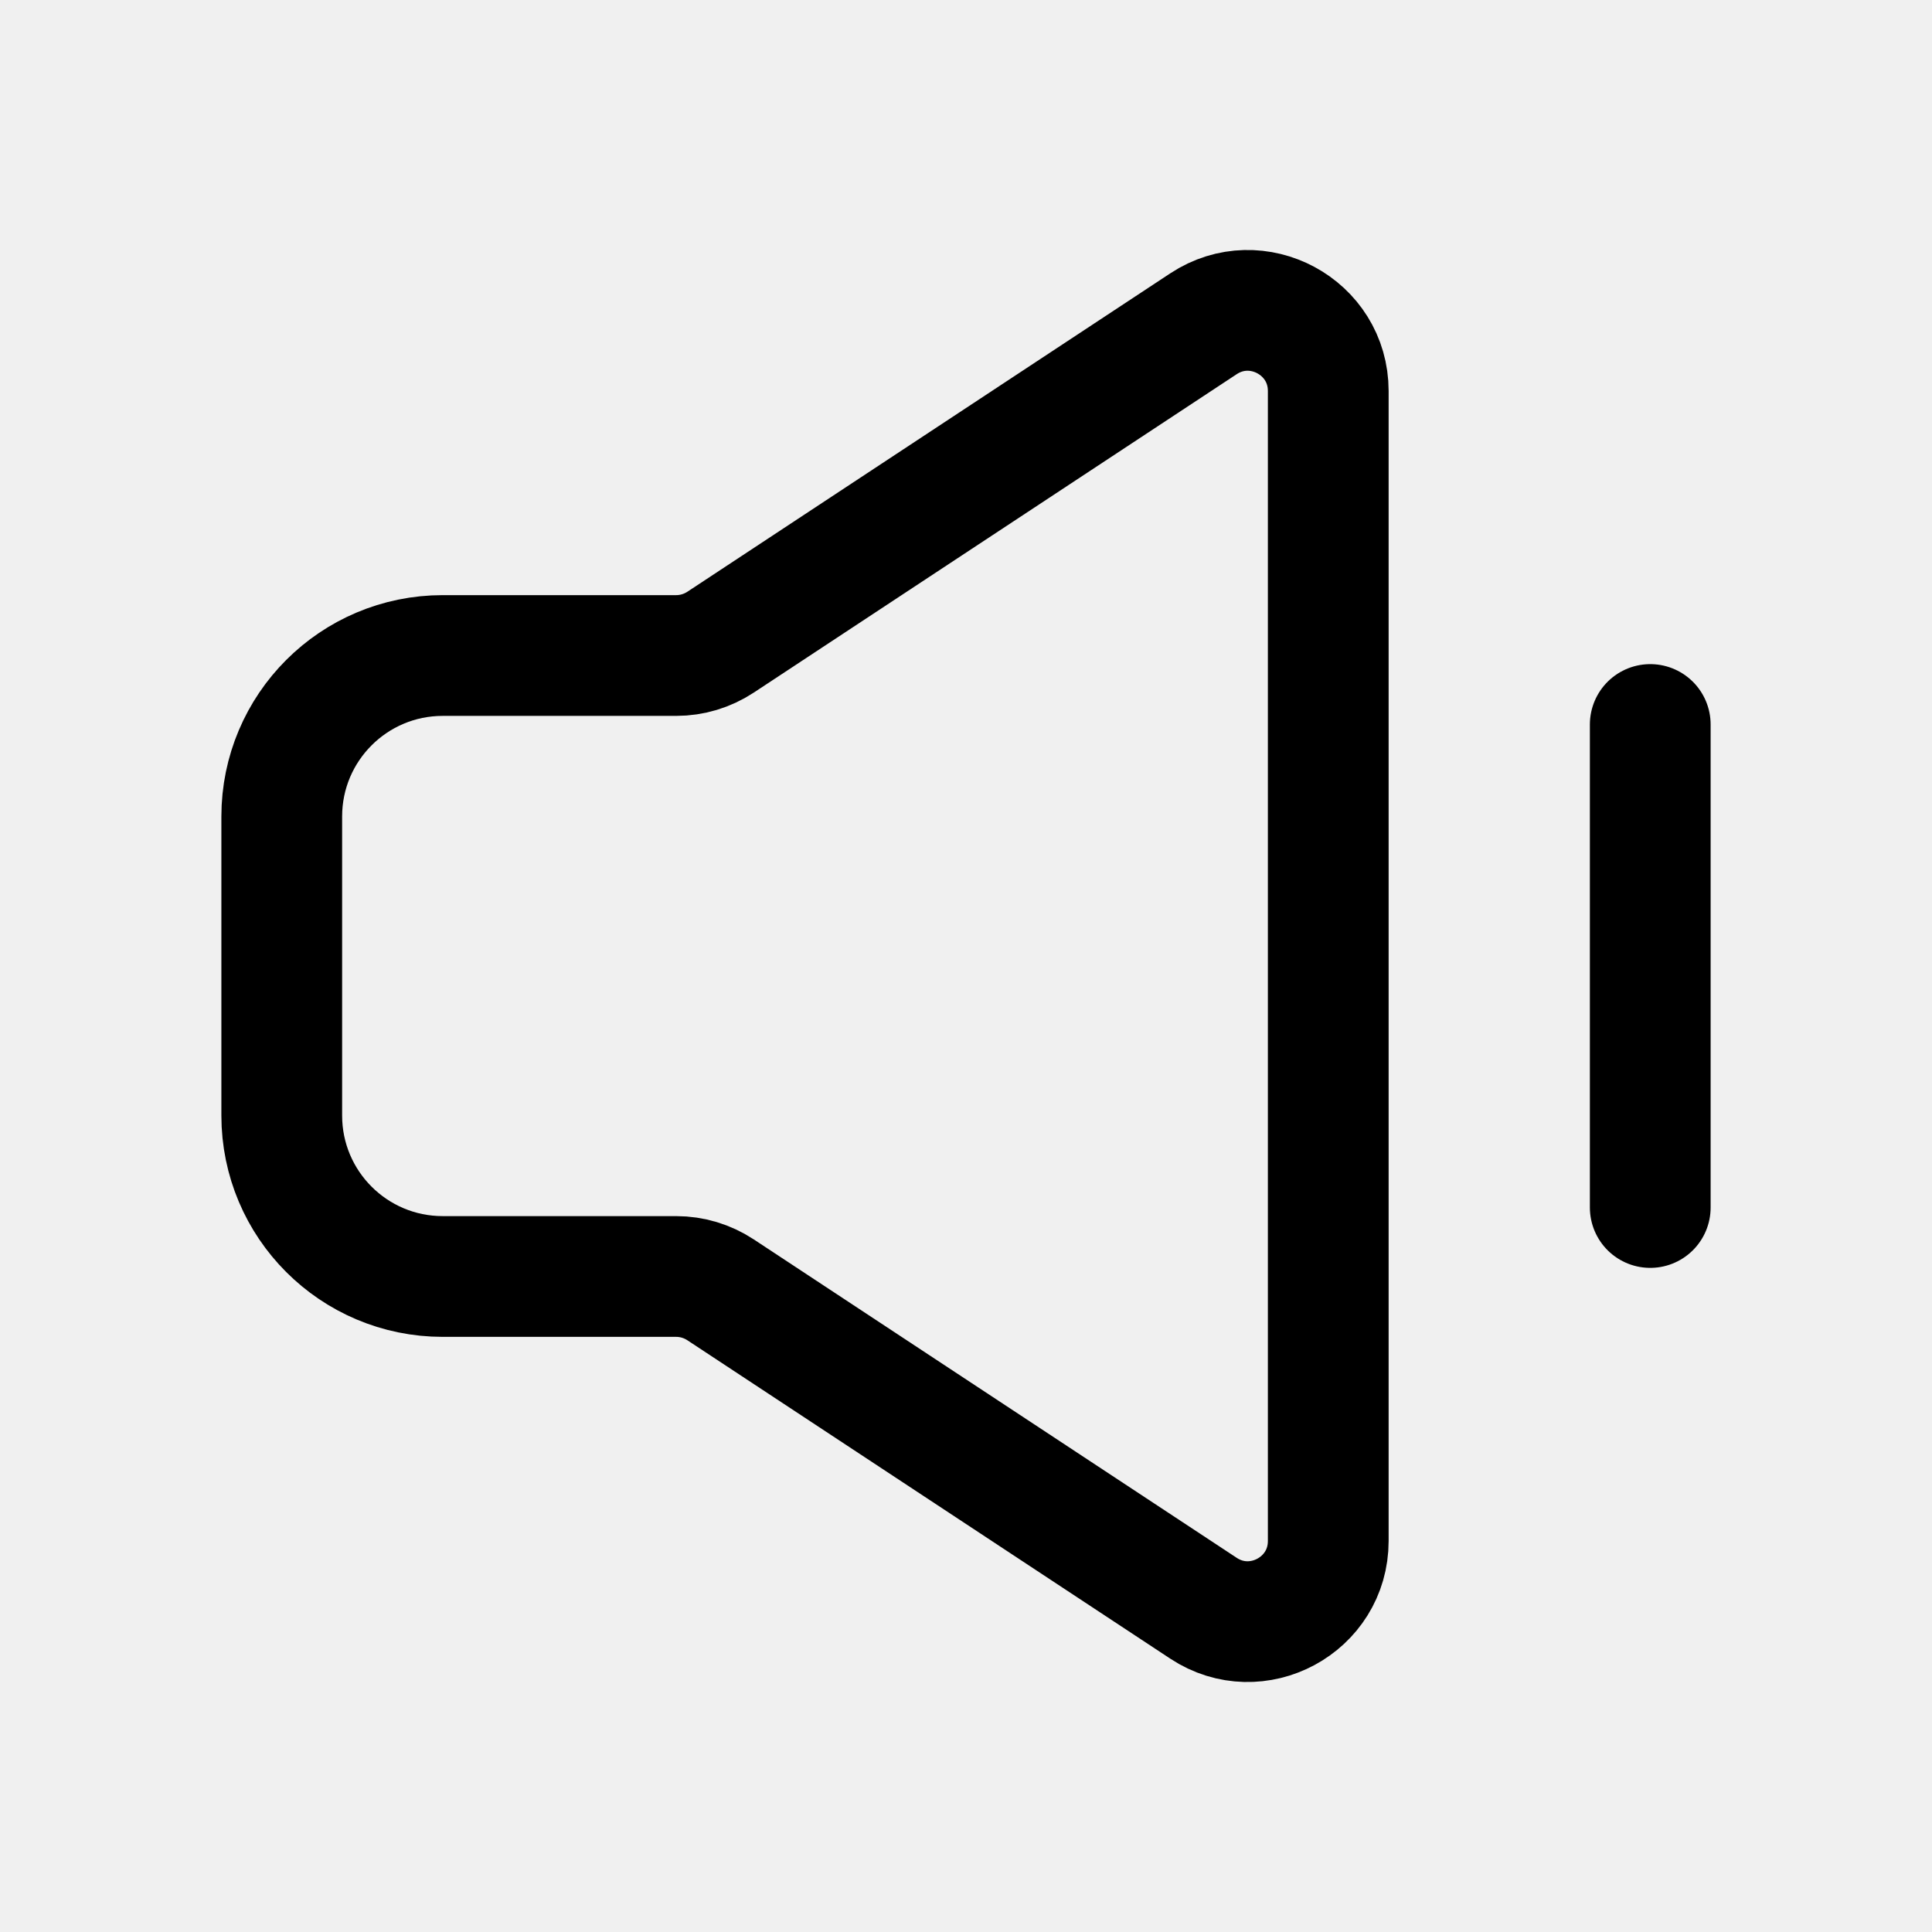
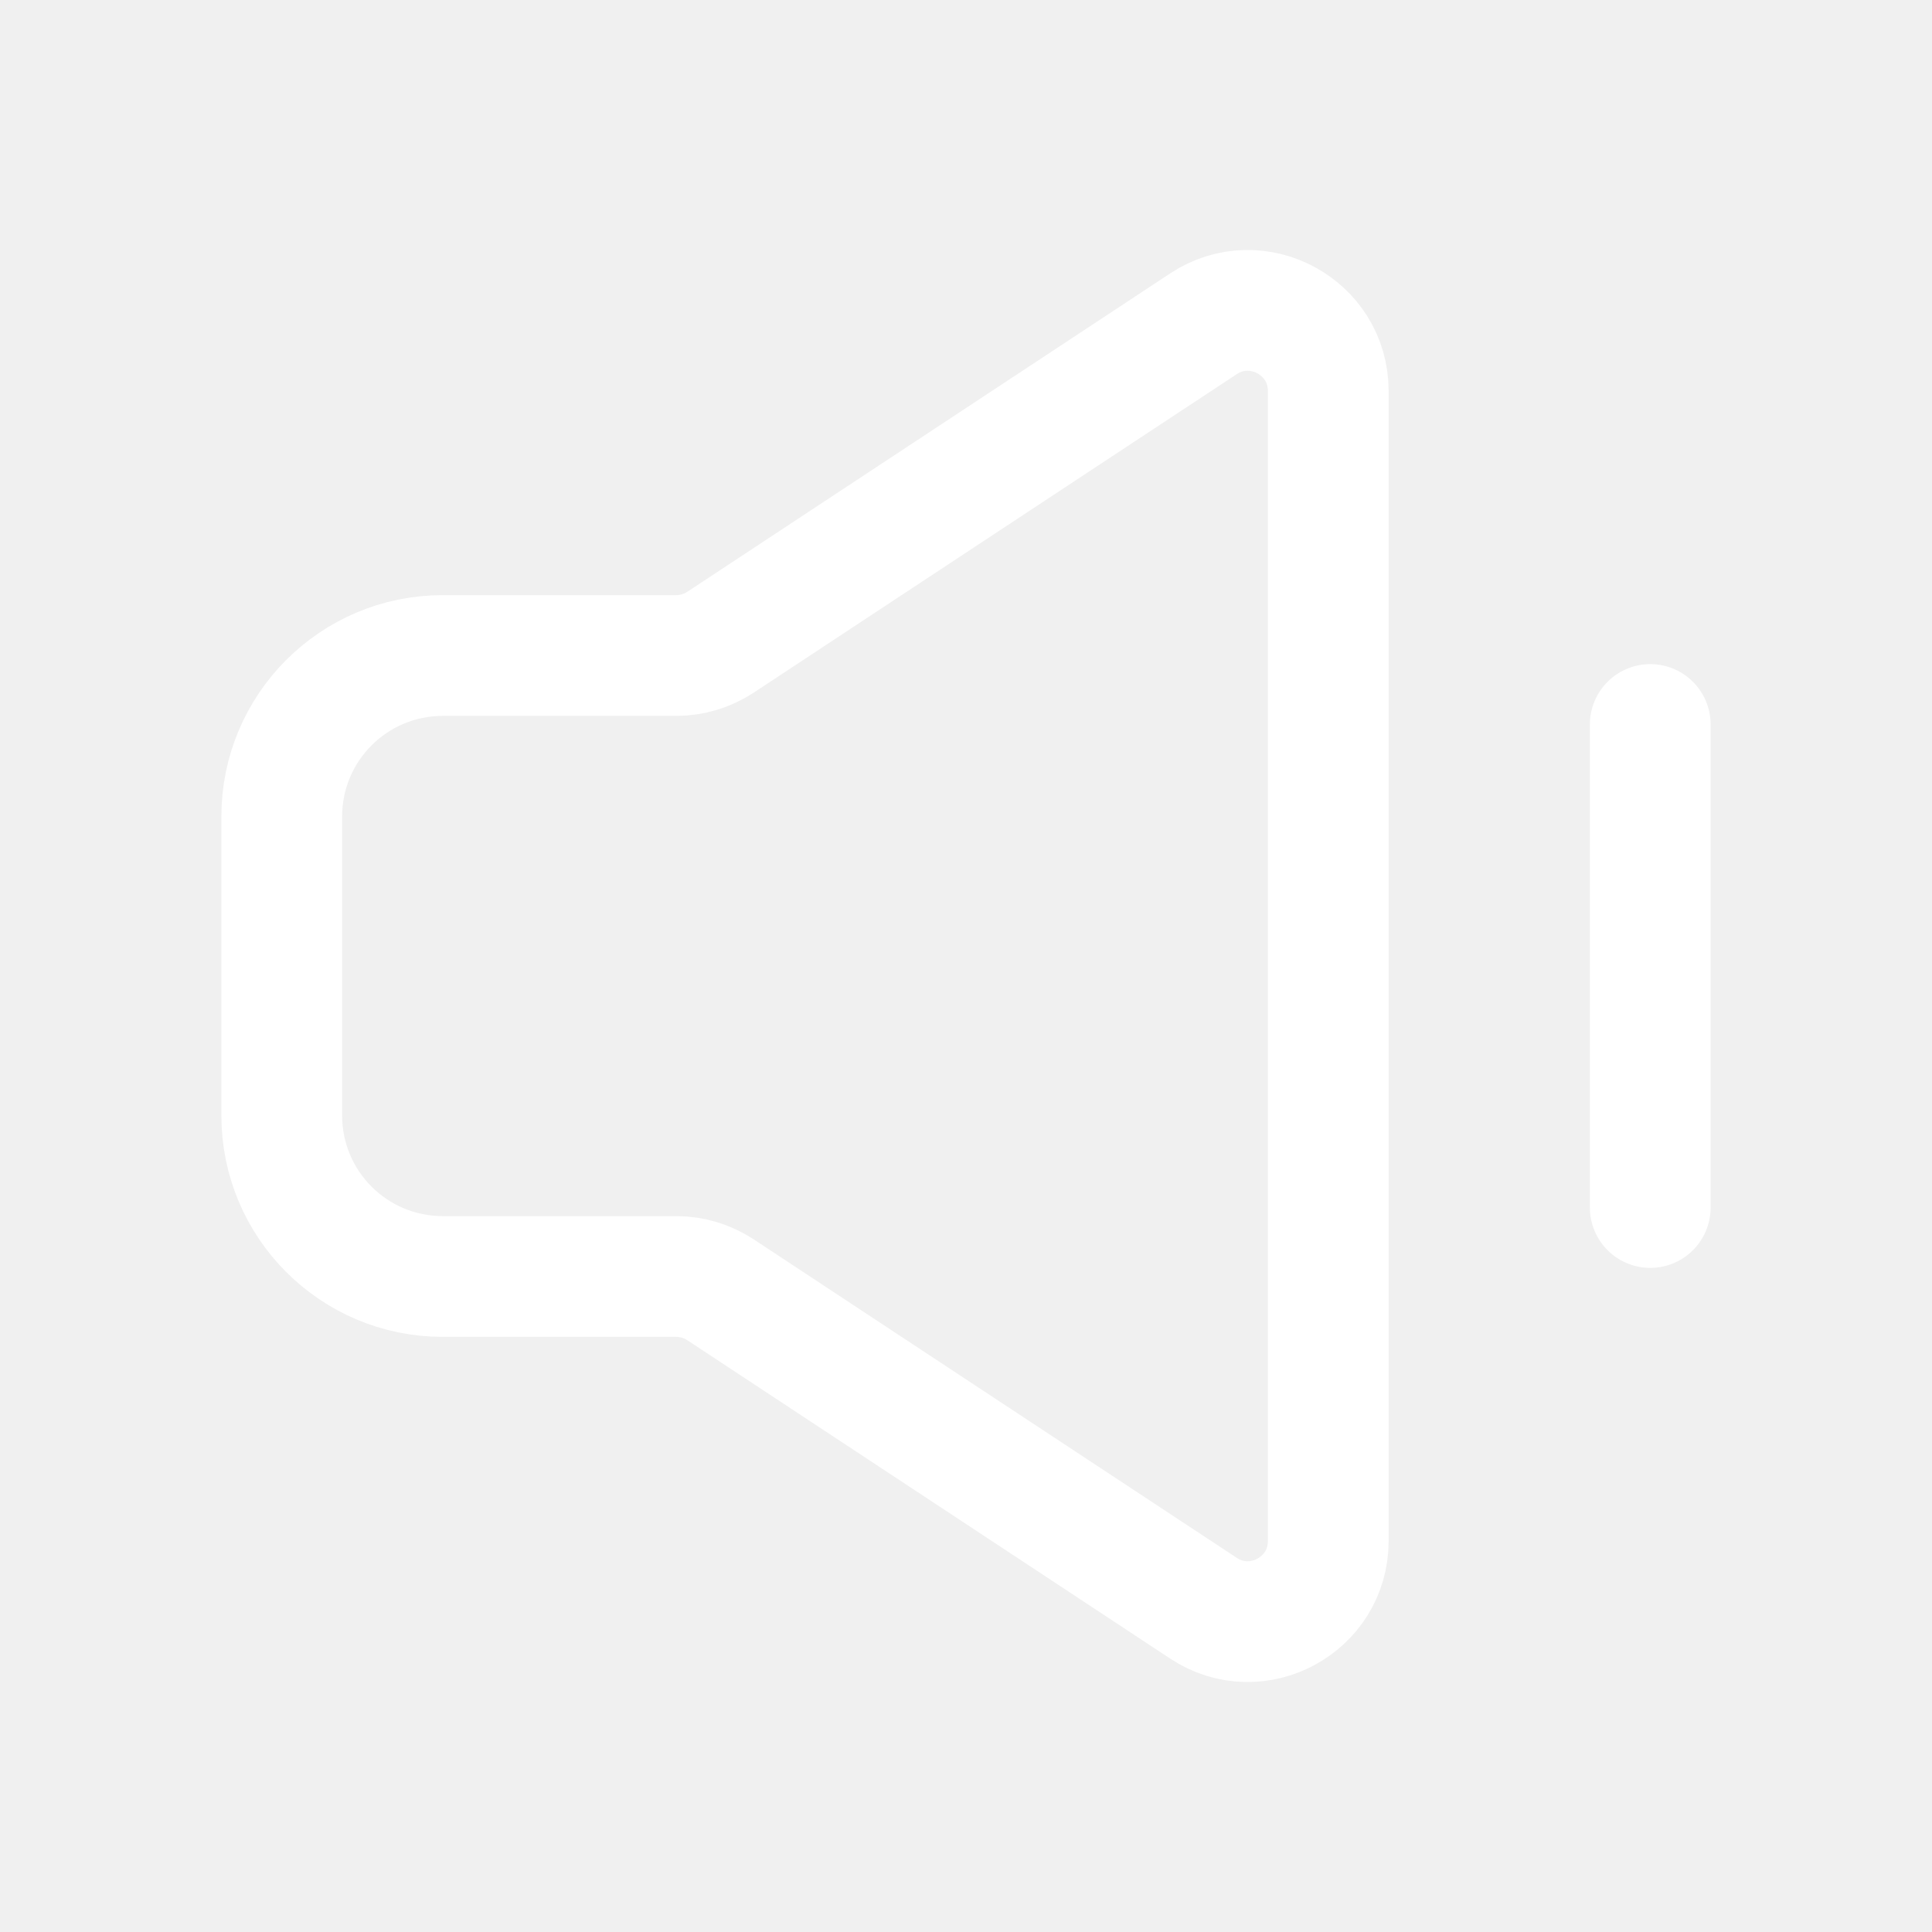
- <svg xmlns="http://www.w3.org/2000/svg" width="24px" height="24px" viewBox="0 0 24 24" stroke-width="1.5" fill="none" color="#000000">
-   <path d="M3.5 13.857V10.143C3.5 9.038 4.395 8.143 5.5 8.143H8.4C8.596 8.143 8.787 8.085 8.95 7.978L14.95 4.022C15.614 3.584 16.5 4.061 16.5 4.857V19.143C16.5 19.939 15.614 20.416 14.95 19.978L8.95 16.022C8.787 15.915 8.596 15.857 8.4 15.857H5.5C4.395 15.857 3.5 14.962 3.5 13.857Z" stroke="#000000" stroke-width="1.5" />
-   <path d="M20.5 15L20.5 9" stroke="#000000" stroke-width="1.5" stroke-linecap="round" />
+ <svg xmlns="http://www.w3.org/2000/svg" width="24px" height="24px" viewBox="0 0 24 24" stroke-width="1.5" fill="none" color="#FFFFFF">
+   <path d="M3.5 13.857V10.143C3.5 9.038 4.395 8.143 5.5 8.143H8.4C8.596 8.143 8.787 8.085 8.95 7.978L14.95 4.022C15.614 3.584 16.5 4.061 16.5 4.857V19.143C16.5 19.939 15.614 20.416 14.95 19.978L8.95 16.022C8.787 15.915 8.596 15.857 8.4 15.857H5.5C4.395 15.857 3.5 14.962 3.5 13.857Z" stroke="#FFFFFF" stroke-width="1.5" />
+   <path d="M20.5 15L20.5 9" stroke="#FFFFFF" stroke-width="1.5" stroke-linecap="round" />
</svg>
